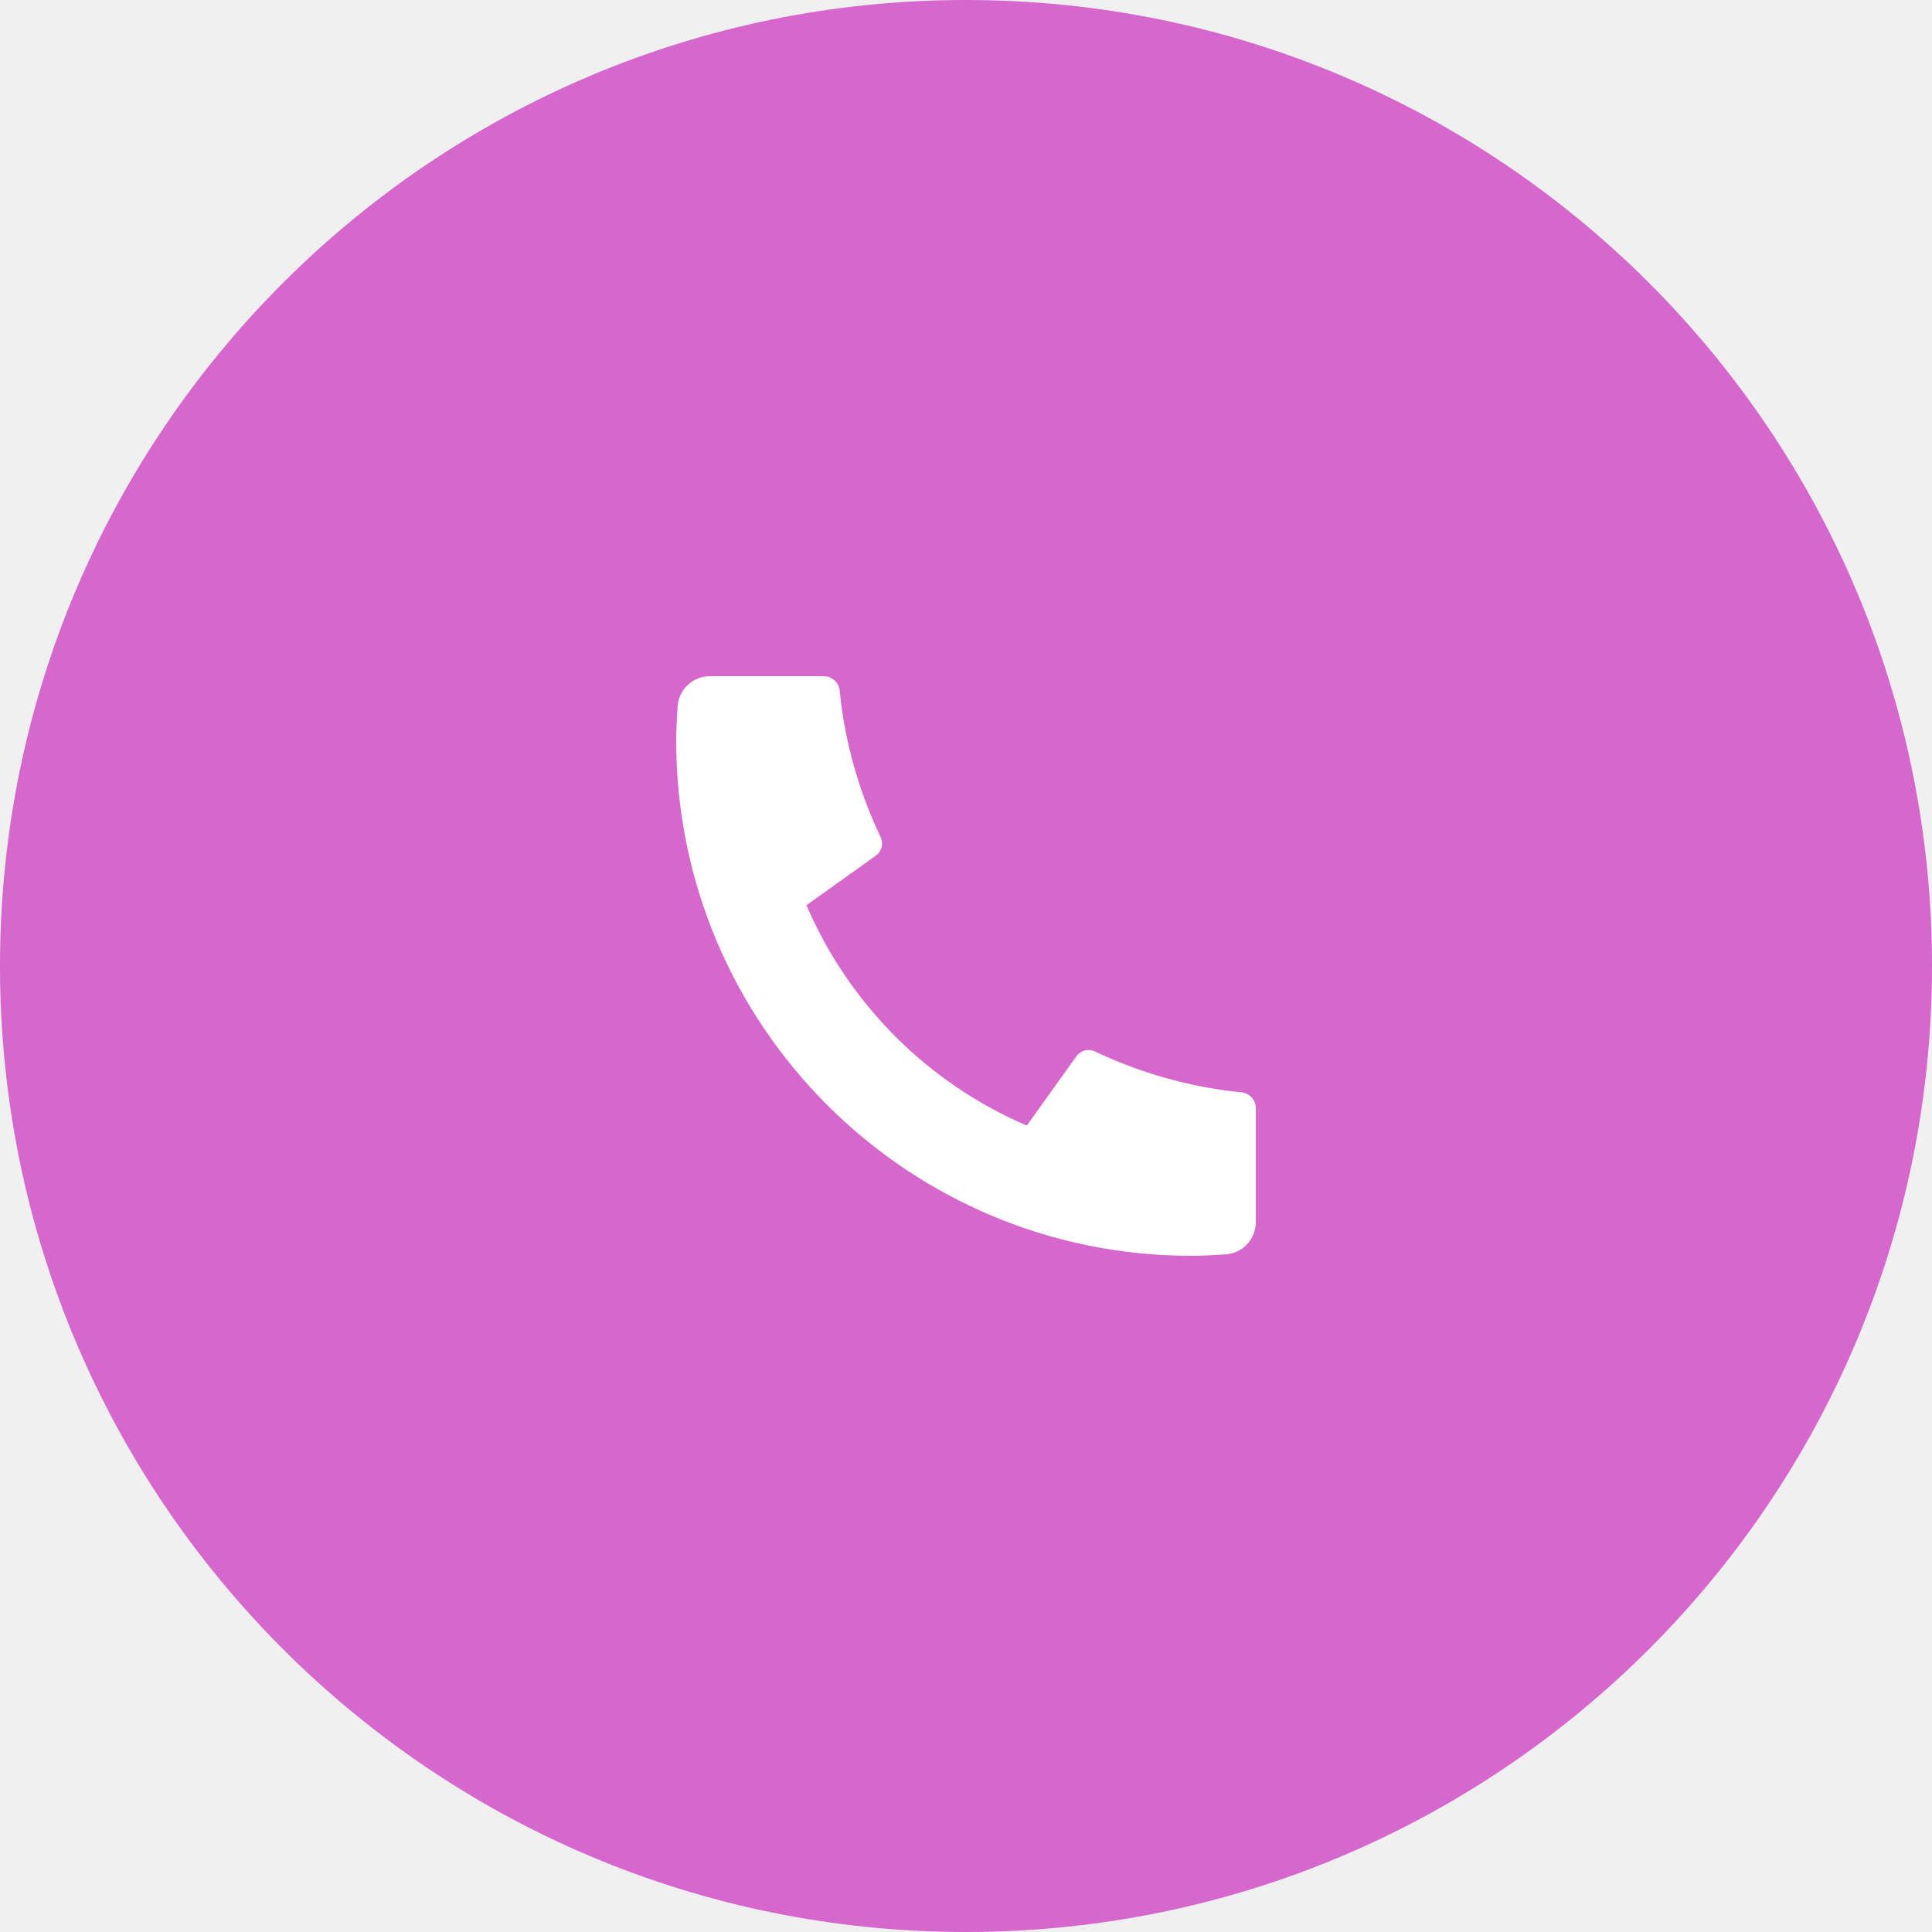
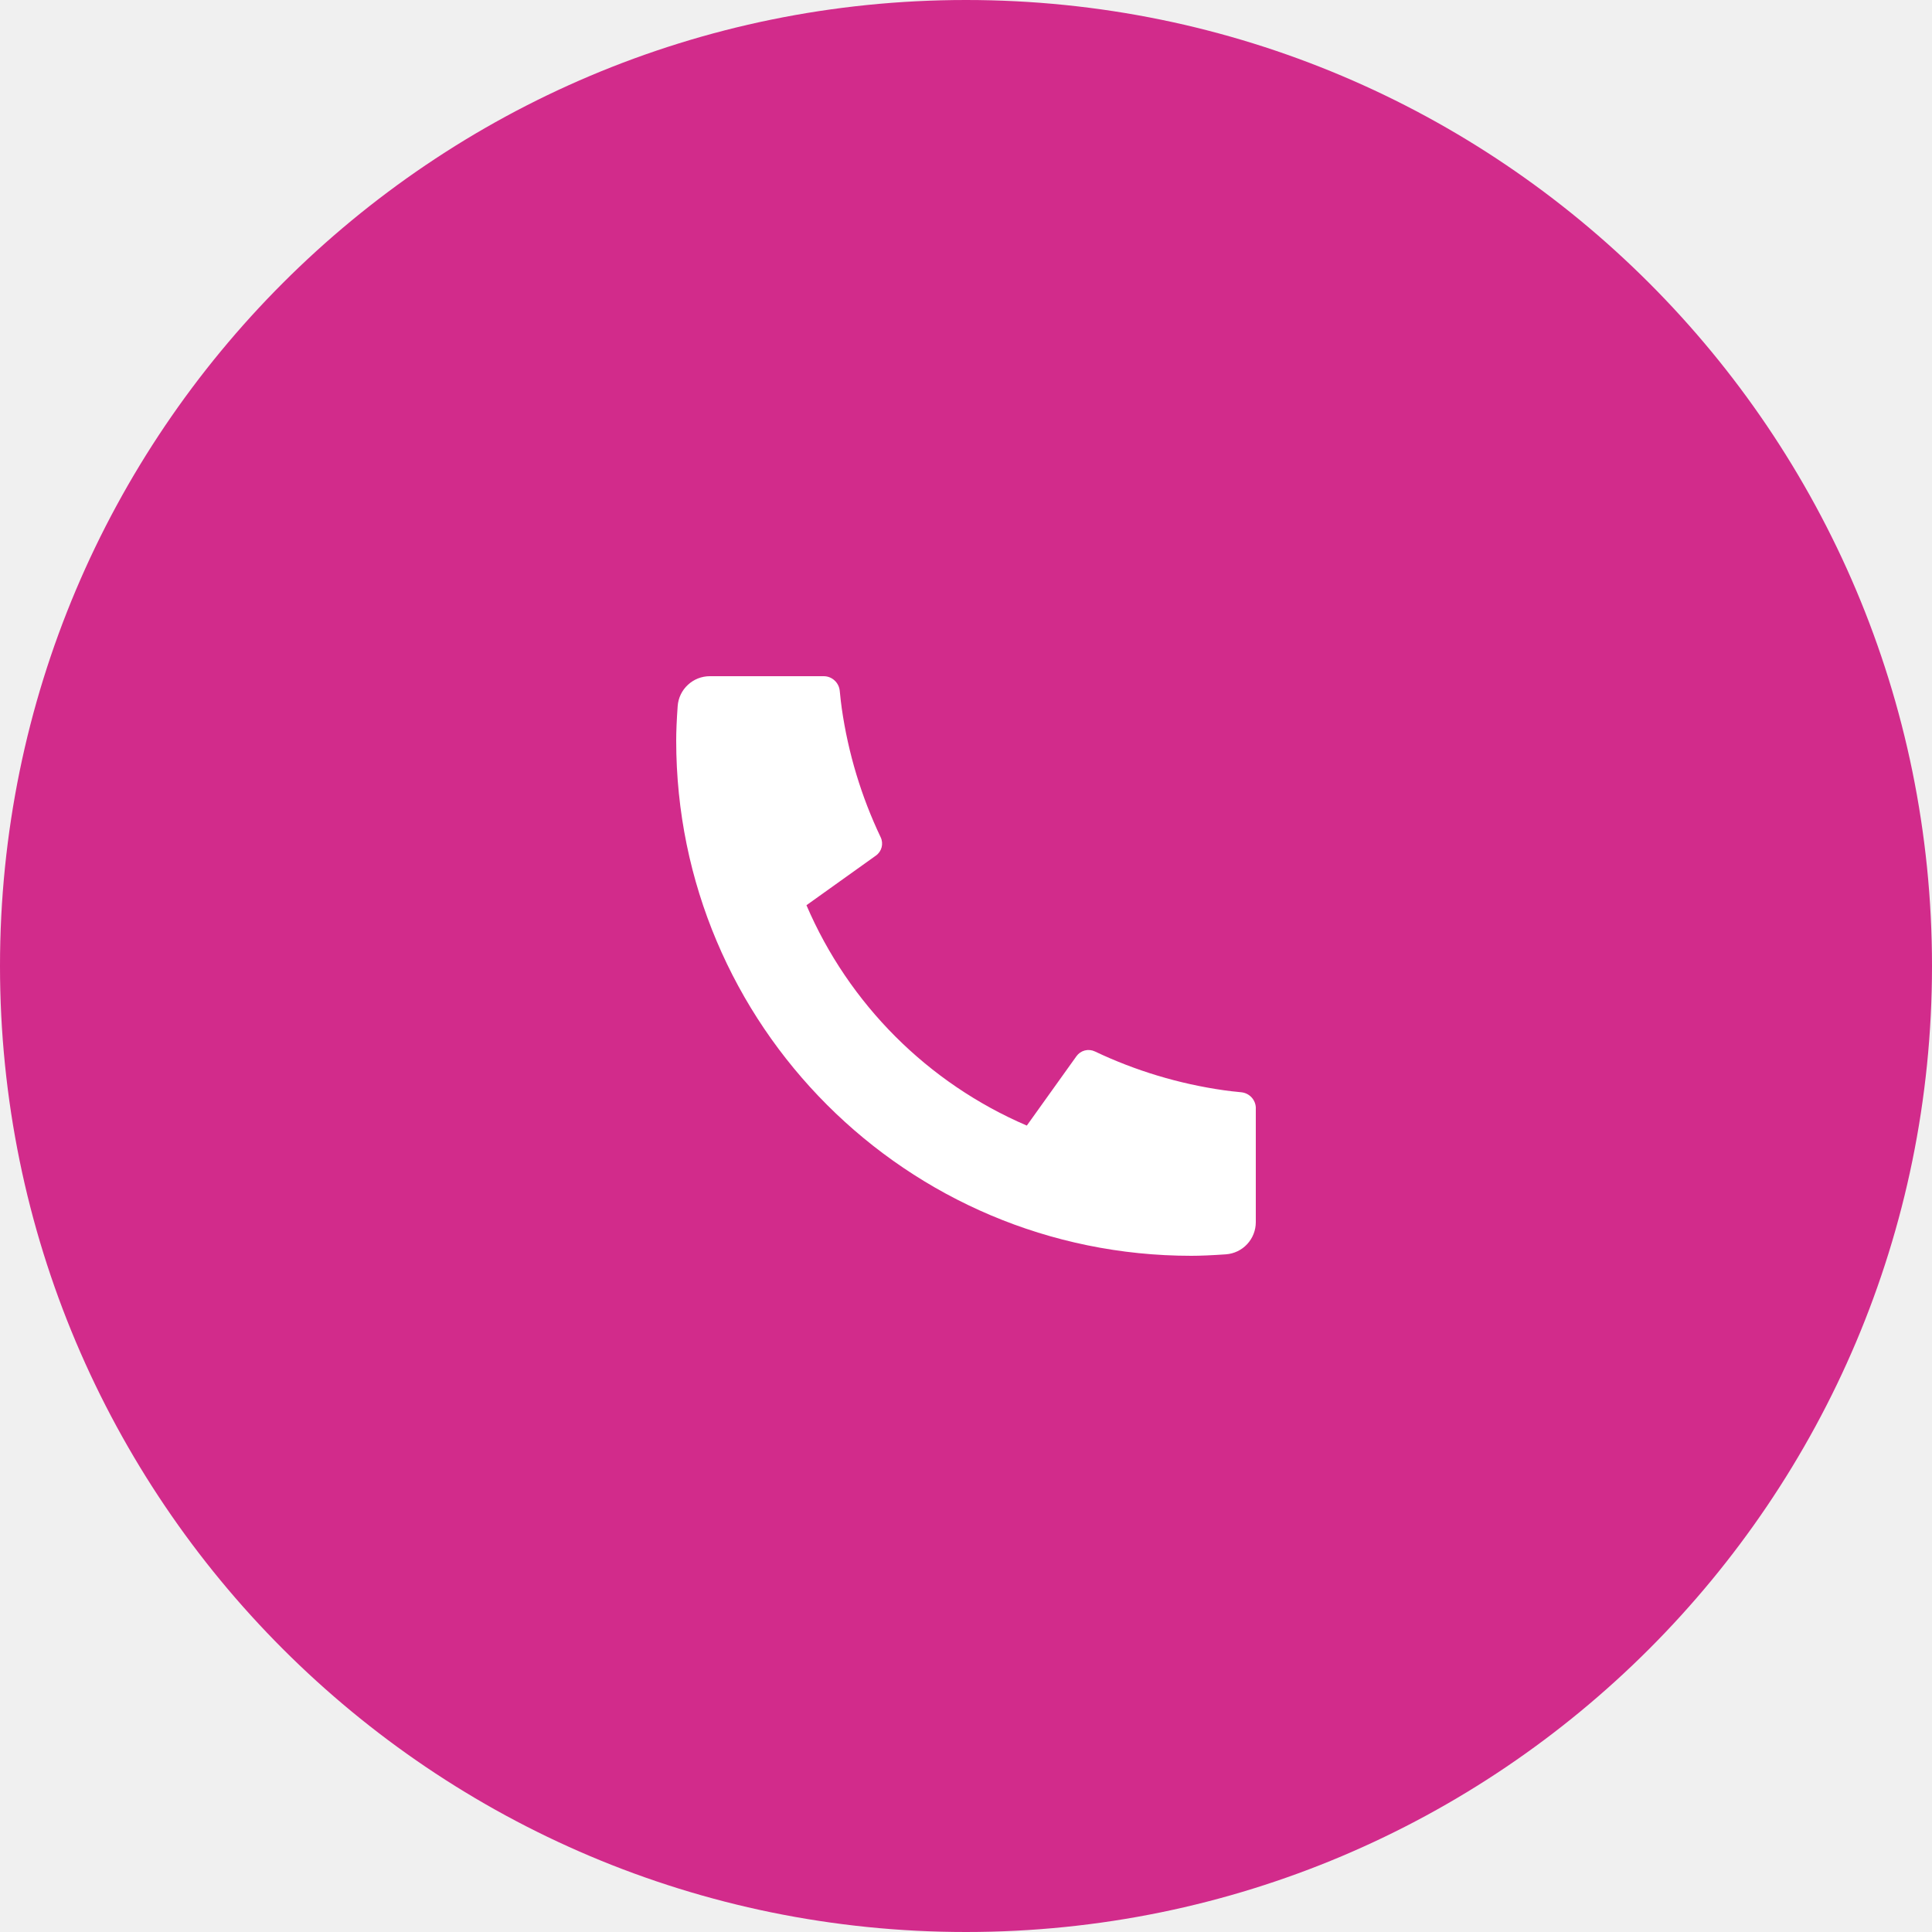
<svg xmlns="http://www.w3.org/2000/svg" width="50" height="50" viewBox="0 0 50 50" fill="none">
-   <circle cx="25" cy="25" r="25" fill="#d667cd" />
+   <circle cx="25" cy="25" r="25" fill="#D22B8B" />
  <g clip-path="url(#clip0_120_3646)">
    <path d="M32.5 28.683V31.63C32.5 31.841 32.42 32.044 32.276 32.199C32.133 32.353 31.936 32.447 31.725 32.462C31.361 32.487 31.063 32.5 30.833 32.5C23.469 32.5 17.5 26.531 17.5 19.167C17.5 18.937 17.512 18.639 17.538 18.275C17.553 18.064 17.647 17.867 17.802 17.724C17.956 17.58 18.159 17.5 18.37 17.5H21.317C21.42 17.5 21.52 17.538 21.596 17.608C21.673 17.677 21.721 17.772 21.732 17.875C21.751 18.067 21.768 18.219 21.785 18.335C21.951 19.491 22.29 20.615 22.792 21.669C22.871 21.836 22.819 22.035 22.669 22.142L20.871 23.427C21.97 25.989 24.012 28.03 26.574 29.13L27.858 27.335C27.91 27.262 27.986 27.209 28.074 27.186C28.161 27.164 28.253 27.172 28.335 27.211C29.389 27.712 30.513 28.05 31.668 28.215C31.784 28.232 31.937 28.25 32.127 28.268C32.229 28.279 32.325 28.327 32.394 28.404C32.463 28.48 32.501 28.58 32.501 28.683H32.5Z" fill="white" />
  </g>
  <defs>
    <clipPath id="clip0_120_3646">
      <rect width="20" height="20" fill="white" transform="translate(15 15)" />
    </clipPath>
  </defs>
</svg>
